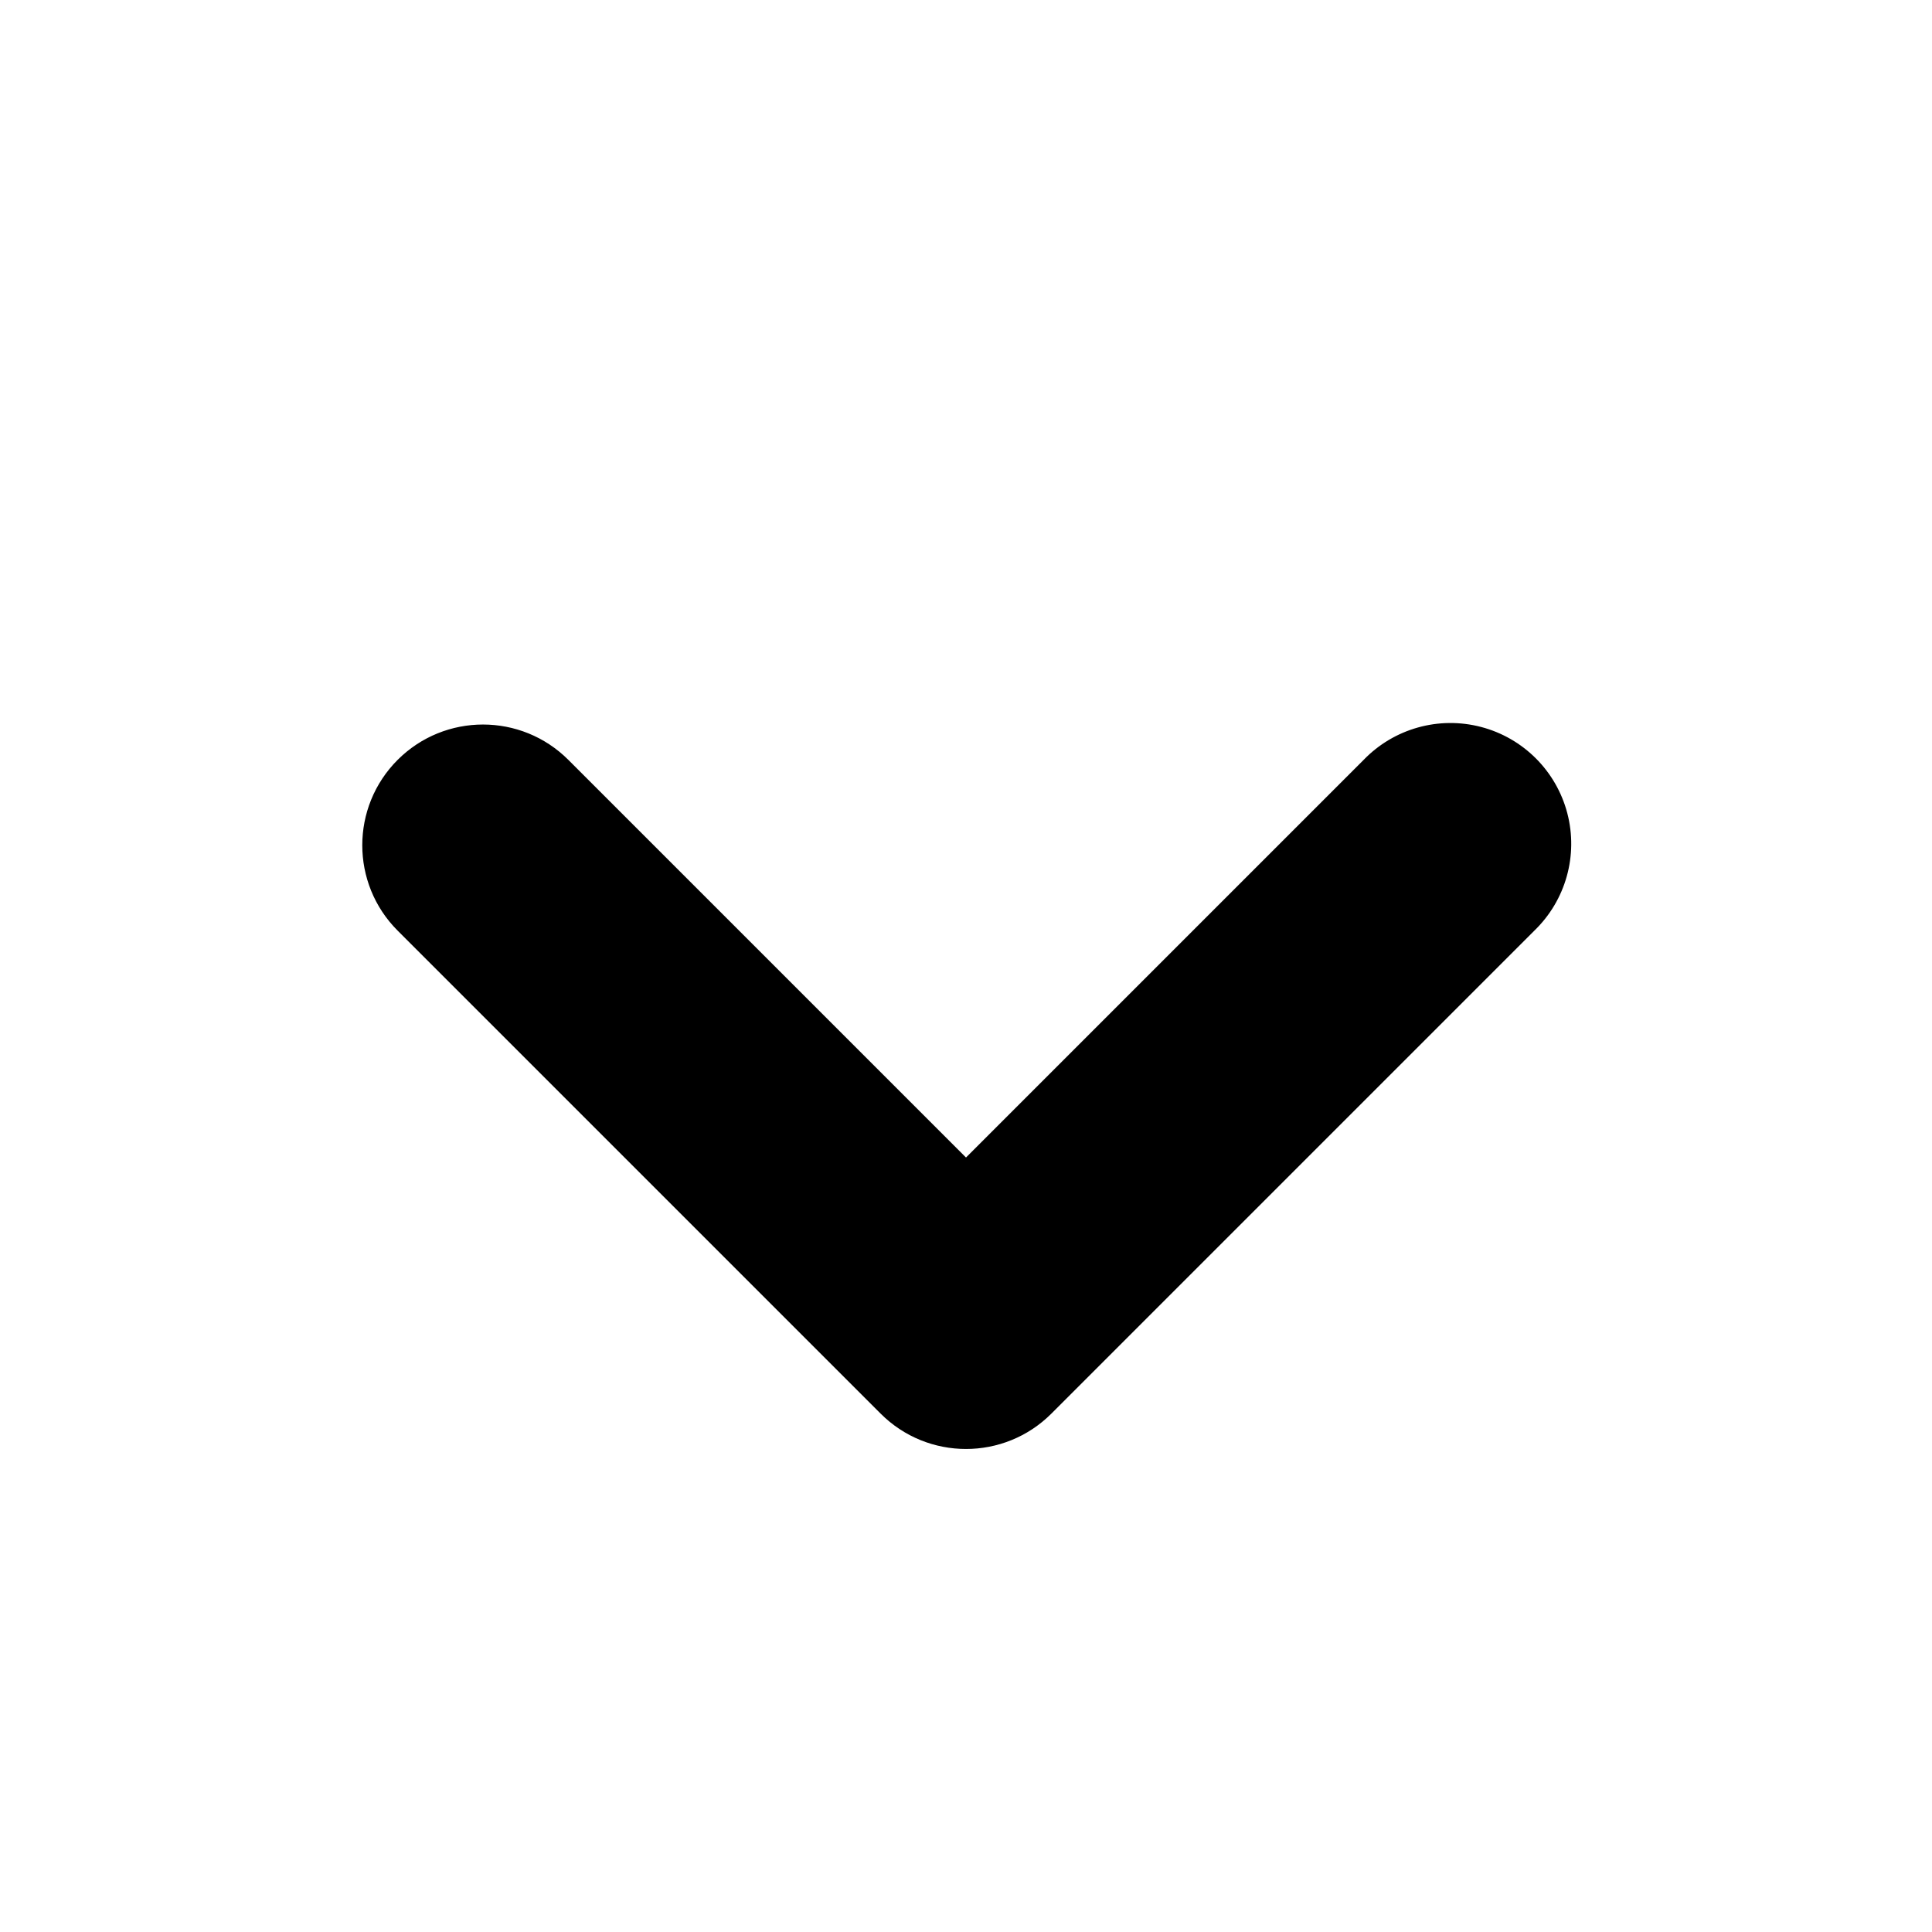
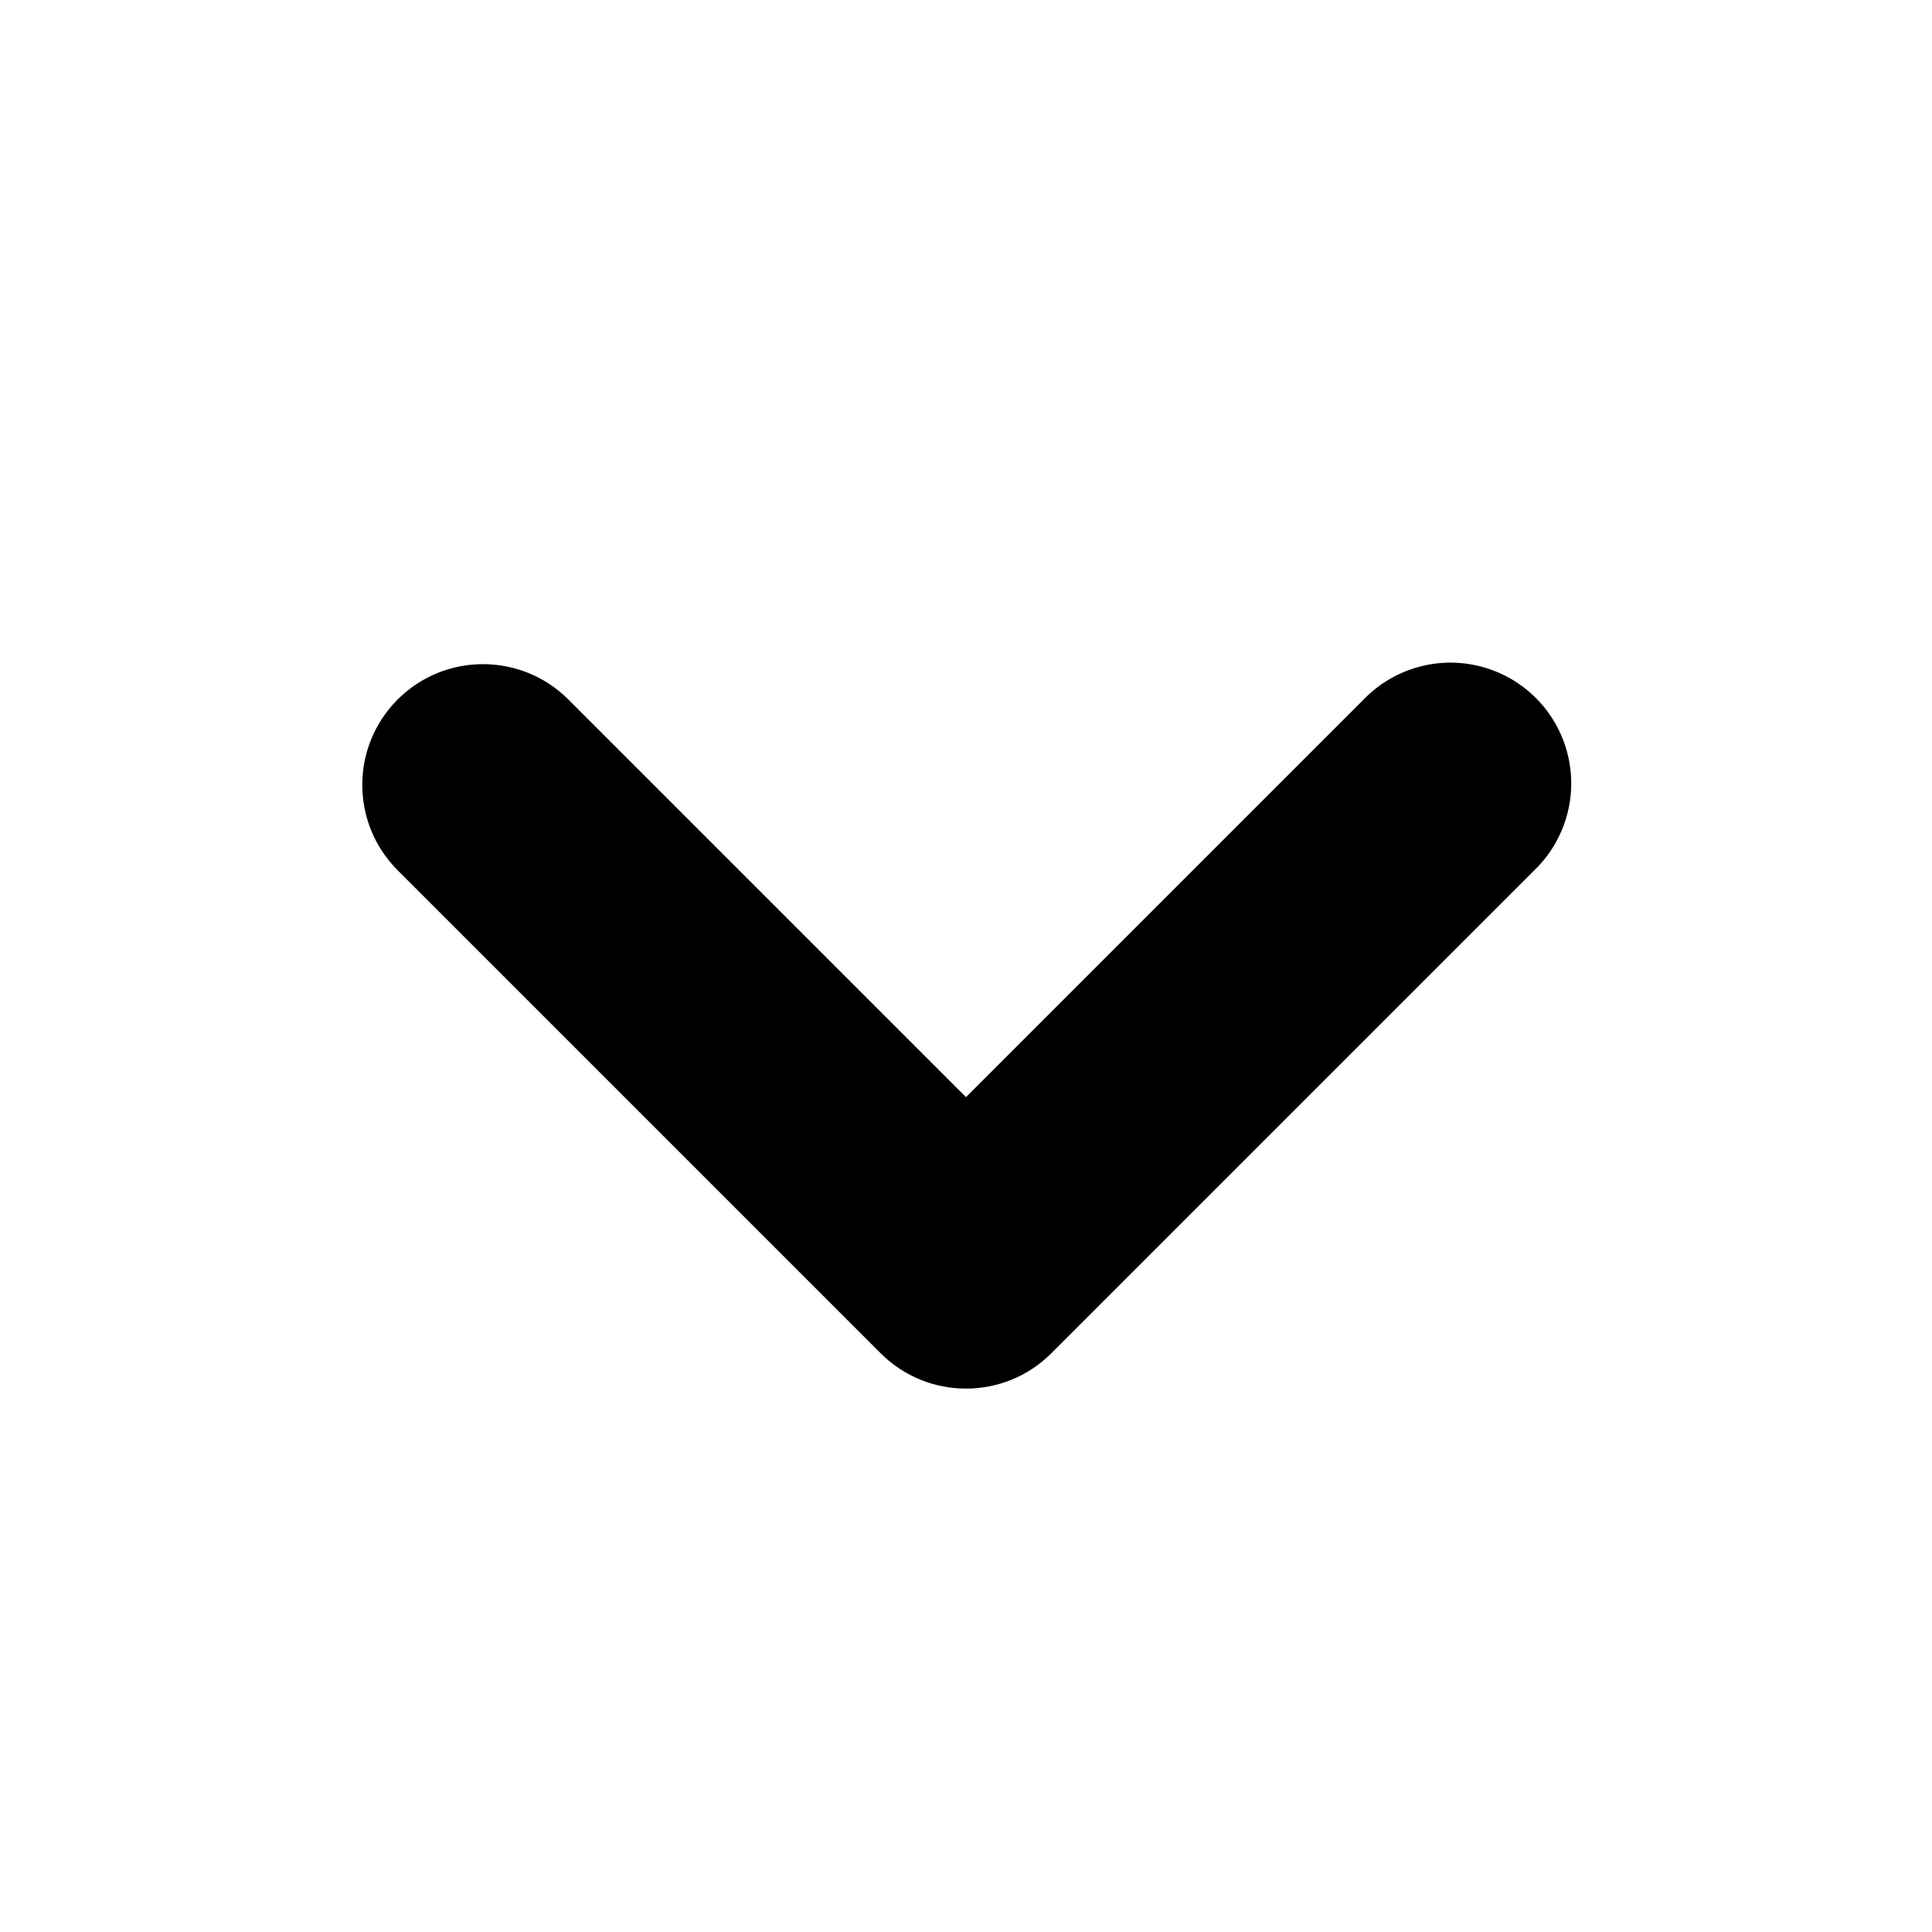
<svg xmlns="http://www.w3.org/2000/svg" width="16" height="16" viewBox="0 0 16 16">
-   <path fill-rule="evenodd" clip-rule="evenodd" d="M3.293 6.293a1 1 0 0 1 1.414 0L8 9.586l3.293-3.293a1 1 0 1 1 1.414 1.414l-4 4a1 1 0 0 1-1.414 0l-4-4a1 1 0 0 1 0-1.414Z" />
+   <path d="M3.293 5.793a1 1 0 0 1 1.414 0L8 9.086l3.293-3.293a1 1 0 1 1 1.414 1.414l-4 4a1 1 0 0 1-1.414 0l-4-4a1 1 0 0 1 0-1.414" />
</svg>
